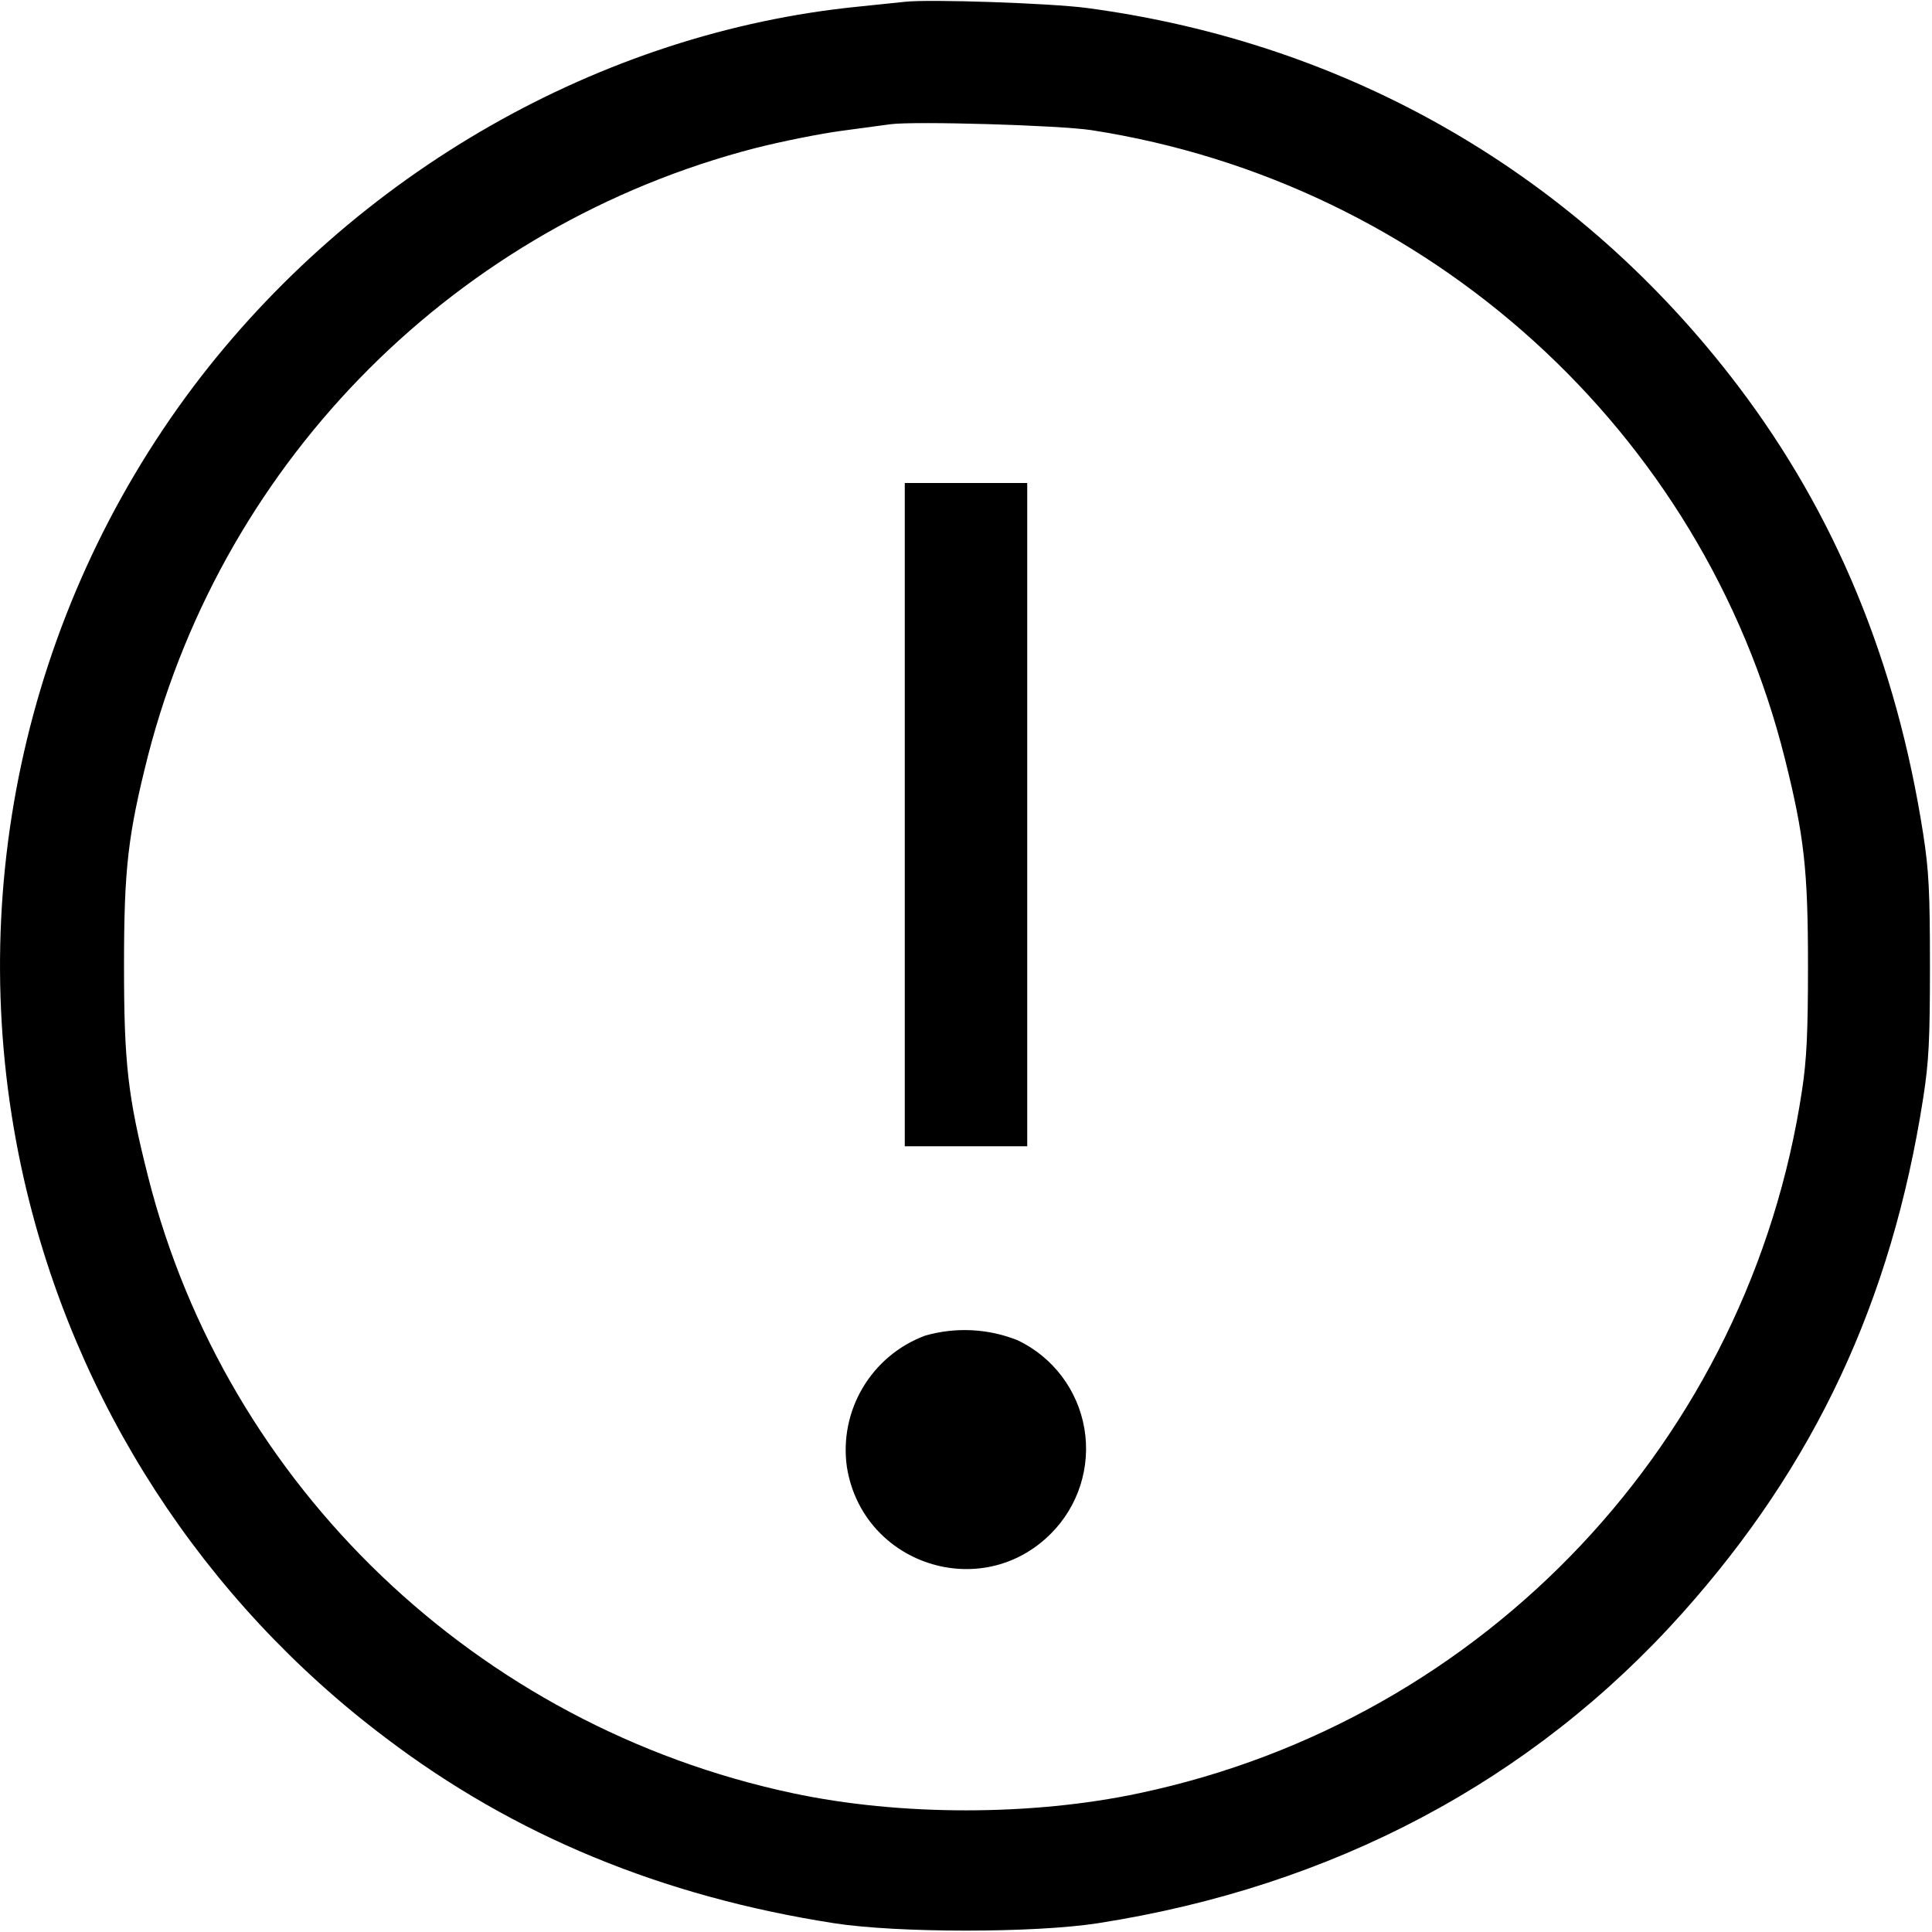
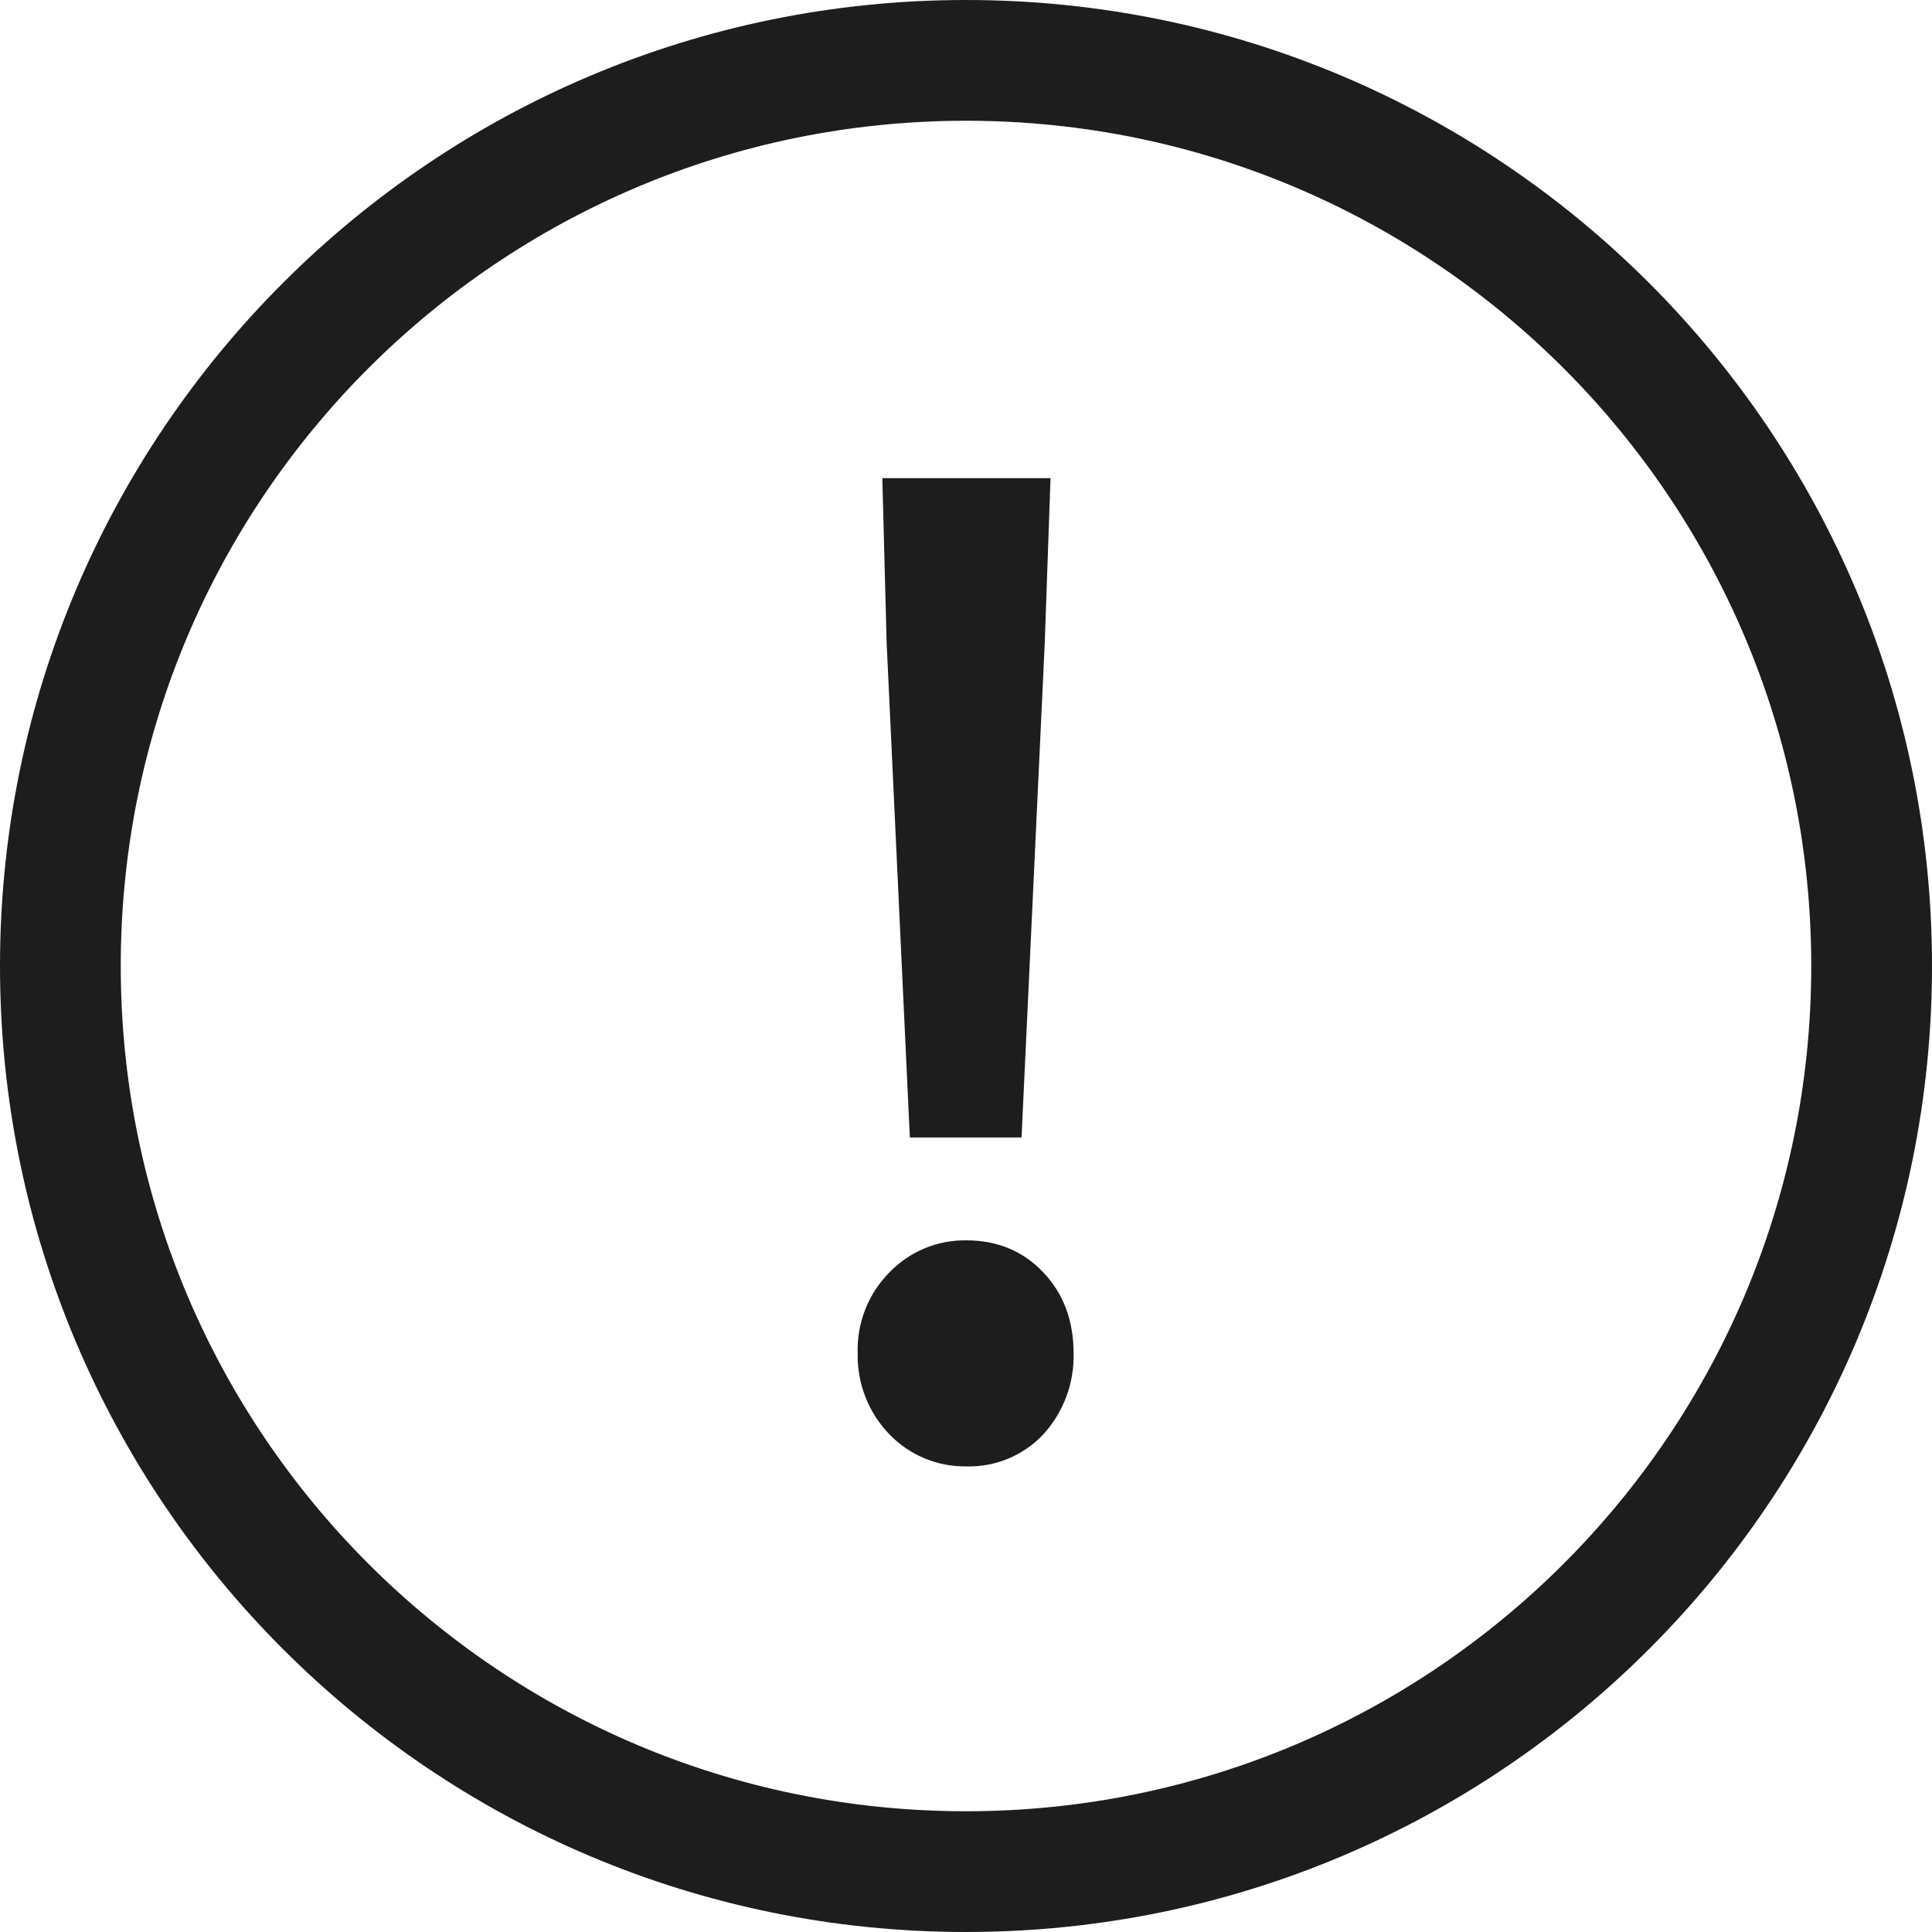
- <svg xmlns="http://www.w3.org/2000/svg" width="16" height="16" fill="none">
-   <path d="m7.493.015-.386.04C4.975.268 2.938 1.433 1.603 3.2A7.983 7.983 0 0 0 .2 9.773a8.023 8.023 0 0 0 2.995 4.62c1.062.806 2.286 1.312 3.711 1.534.523.082 1.665.082 2.188 0 1.944-.303 3.596-1.179 4.836-2.565 1.1-1.229 1.735-2.587 1.997-4.268.047-.302.056-.48.056-1.094 0-.614-.009-.792-.056-1.094-.222-1.425-.728-2.649-1.534-3.711C13.07 1.452 11.181.356 9 .066 8.697.026 7.695-.008 7.493.015M9.04 1.078c2.791.433 5.064 2.493 5.741 5.203.161.643.192.923.192 1.719 0 .555-.011.775-.049 1.027a7.016 7.016 0 0 1-5.487 5.823c-.889.19-1.985.19-2.874 0-2.611-.556-4.687-2.542-5.336-5.103-.168-.664-.2-.94-.2-1.747 0-.807.032-1.083.2-1.747a7.006 7.006 0 0 1 5.026-5.026c.22-.056.544-.121.72-.144l.4-.054c.201-.027 1.401.008 1.667.049M7.493 6.747v2.746h1.014V4H7.493v2.747m.169 4.314a1.01 1.01 0 0 0-.648 1.091c.131.805 1.113 1.125 1.688.55a.995.995 0 0 0-.273-1.602 1.185 1.185 0 0 0-.767-.039" fill="currentColor" fill-rule="evenodd" />
+ <svg xmlns="http://www.w3.org/2000/svg" width="16" height="16" fill="none" viewBox="0 0 16 16">
+   <path fill="#1D1D1D" fill-rule="evenodd" d="M8 1a7 7 0 1 0 0 14A7 7 0 0 0 8 1ZM0 8a8 8 0 1 1 16 0A8 8 0 0 1 0 8Z" clip-rule="evenodd" />
+   <path fill="#1D1D1D" d="m7.535 9.42-.192-4.092-.036-1.368H8.7l-.048 1.368L8.46 9.42h-.924Zm.468 2.724a.867.867 0 0 1-.636-.264.936.936 0 0 1-.264-.672.91.91 0 0 1 .264-.672.867.867 0 0 1 .636-.264c.256 0 .468.088.636.264.168.176.252.4.252.672a.96.96 0 0 1-.252.672.842.842 0 0 1-.636.264Z" />
</svg>
